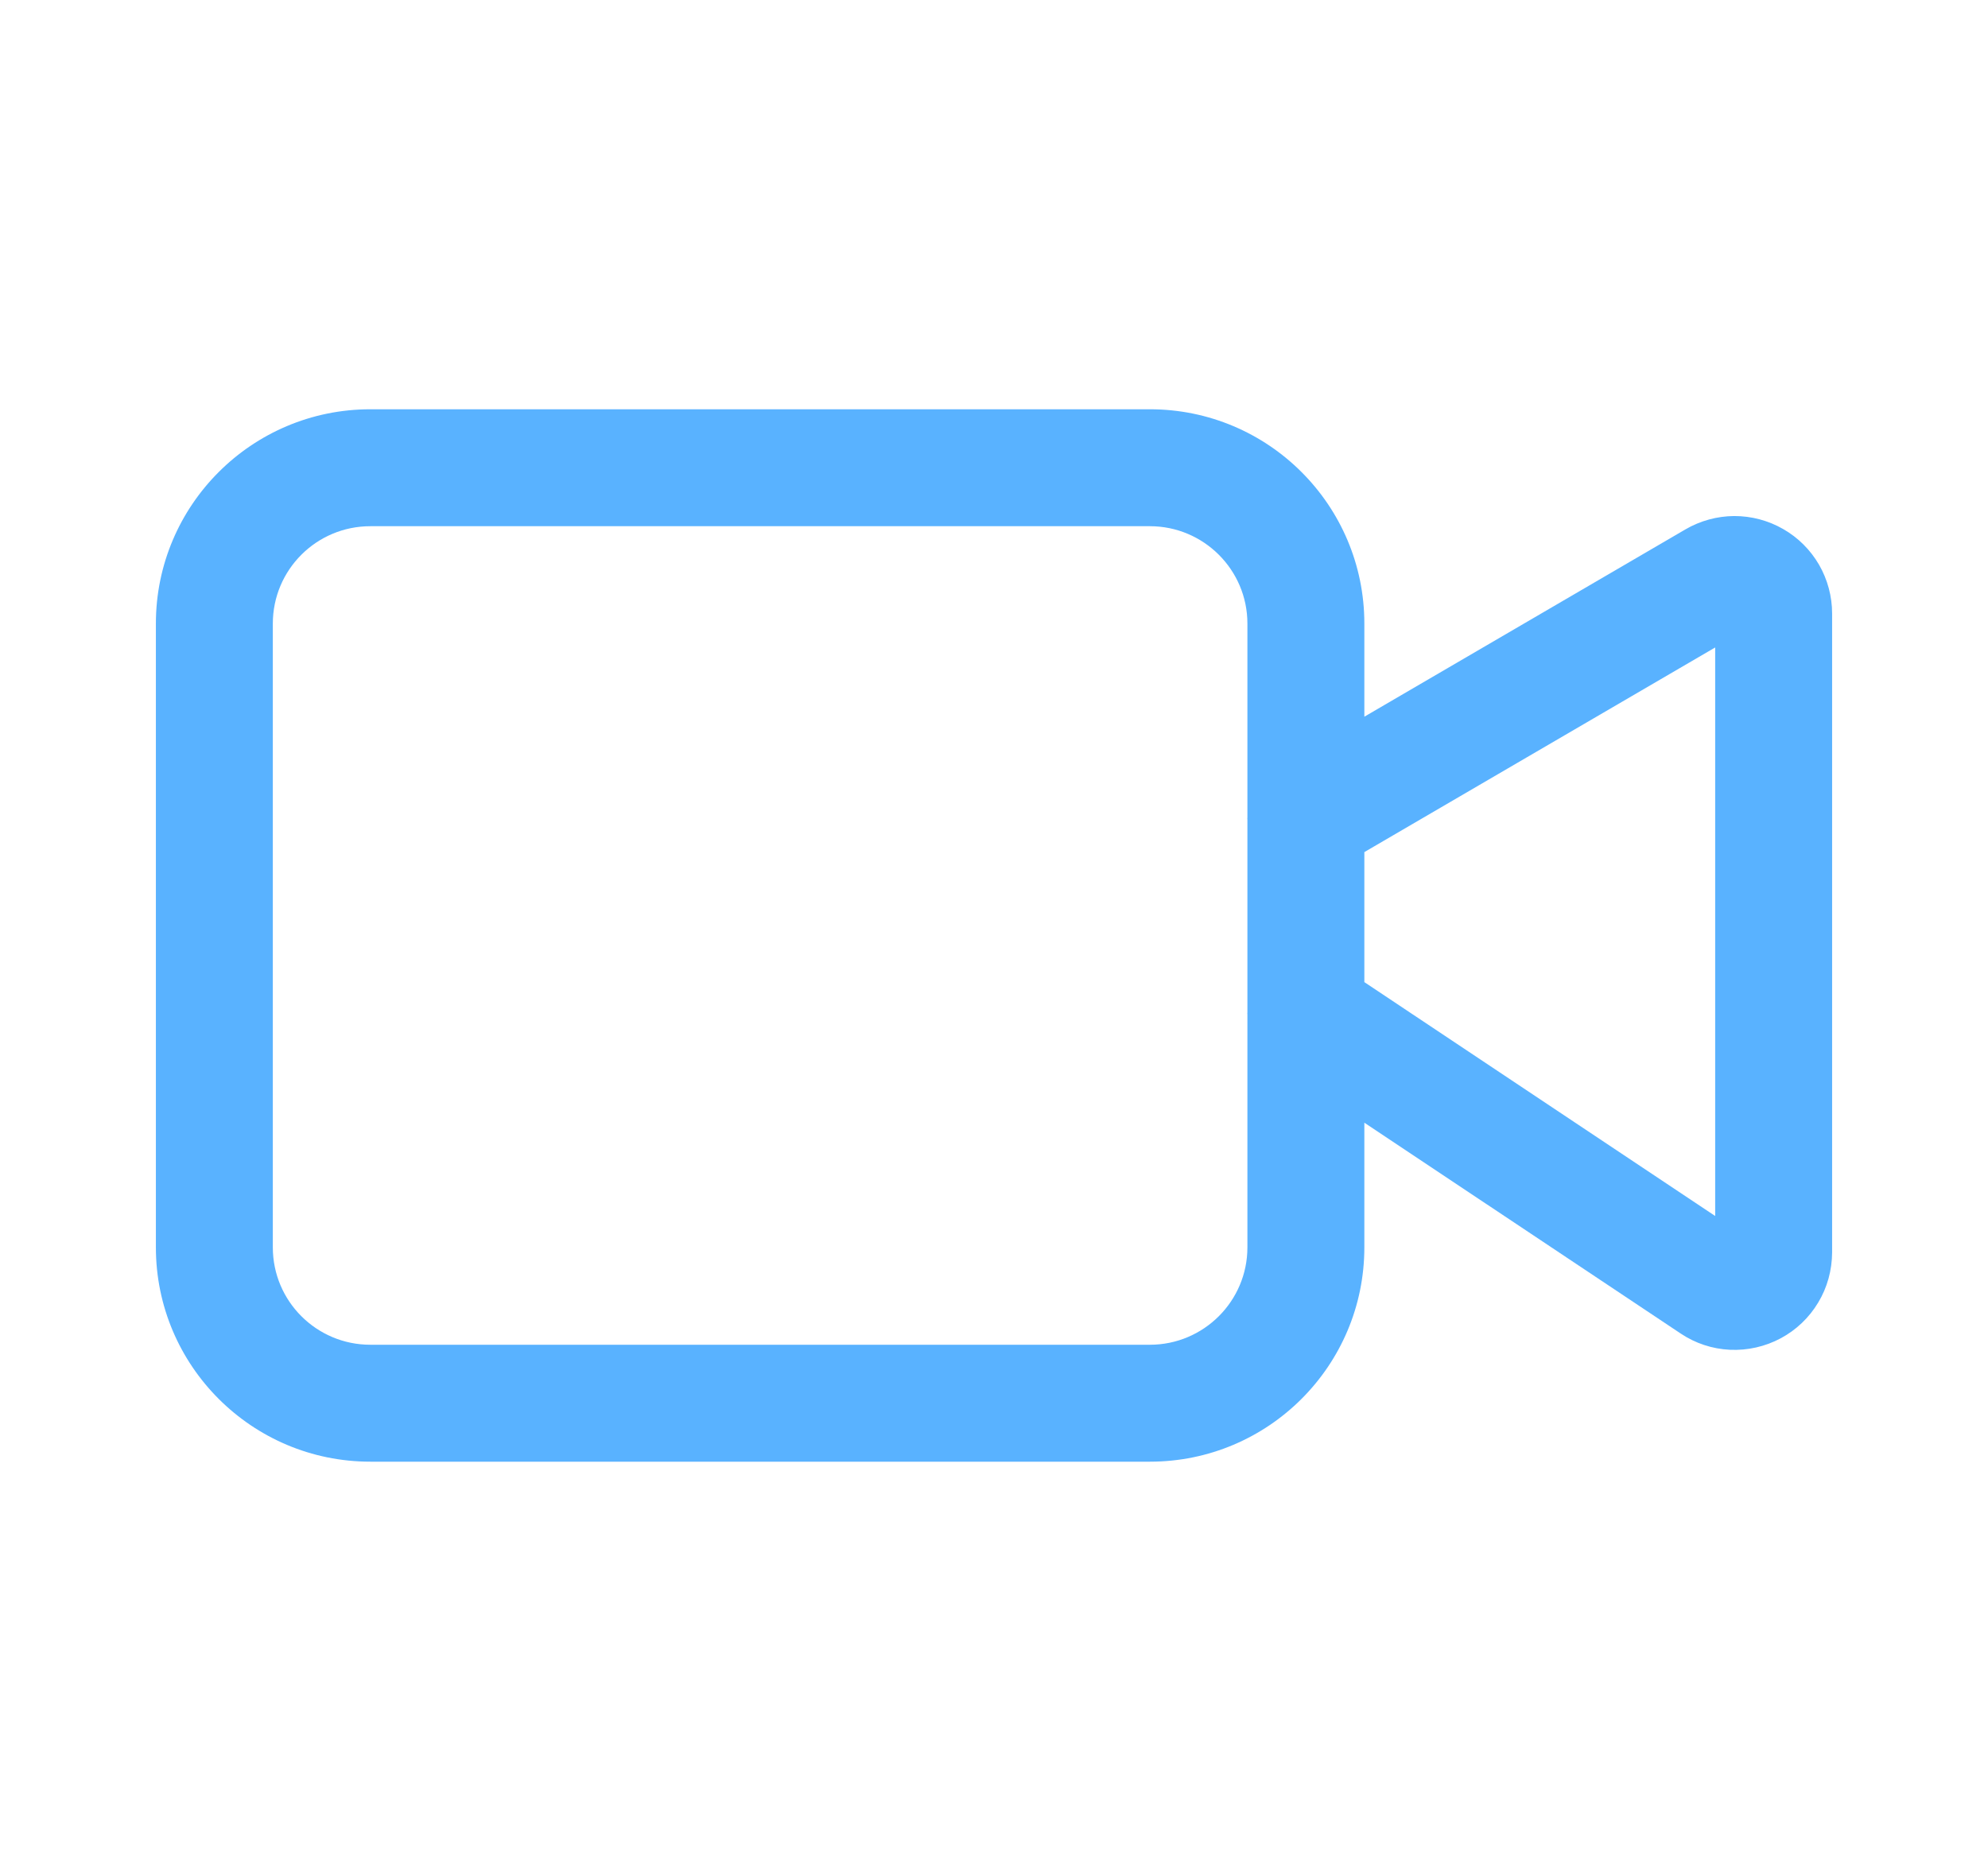
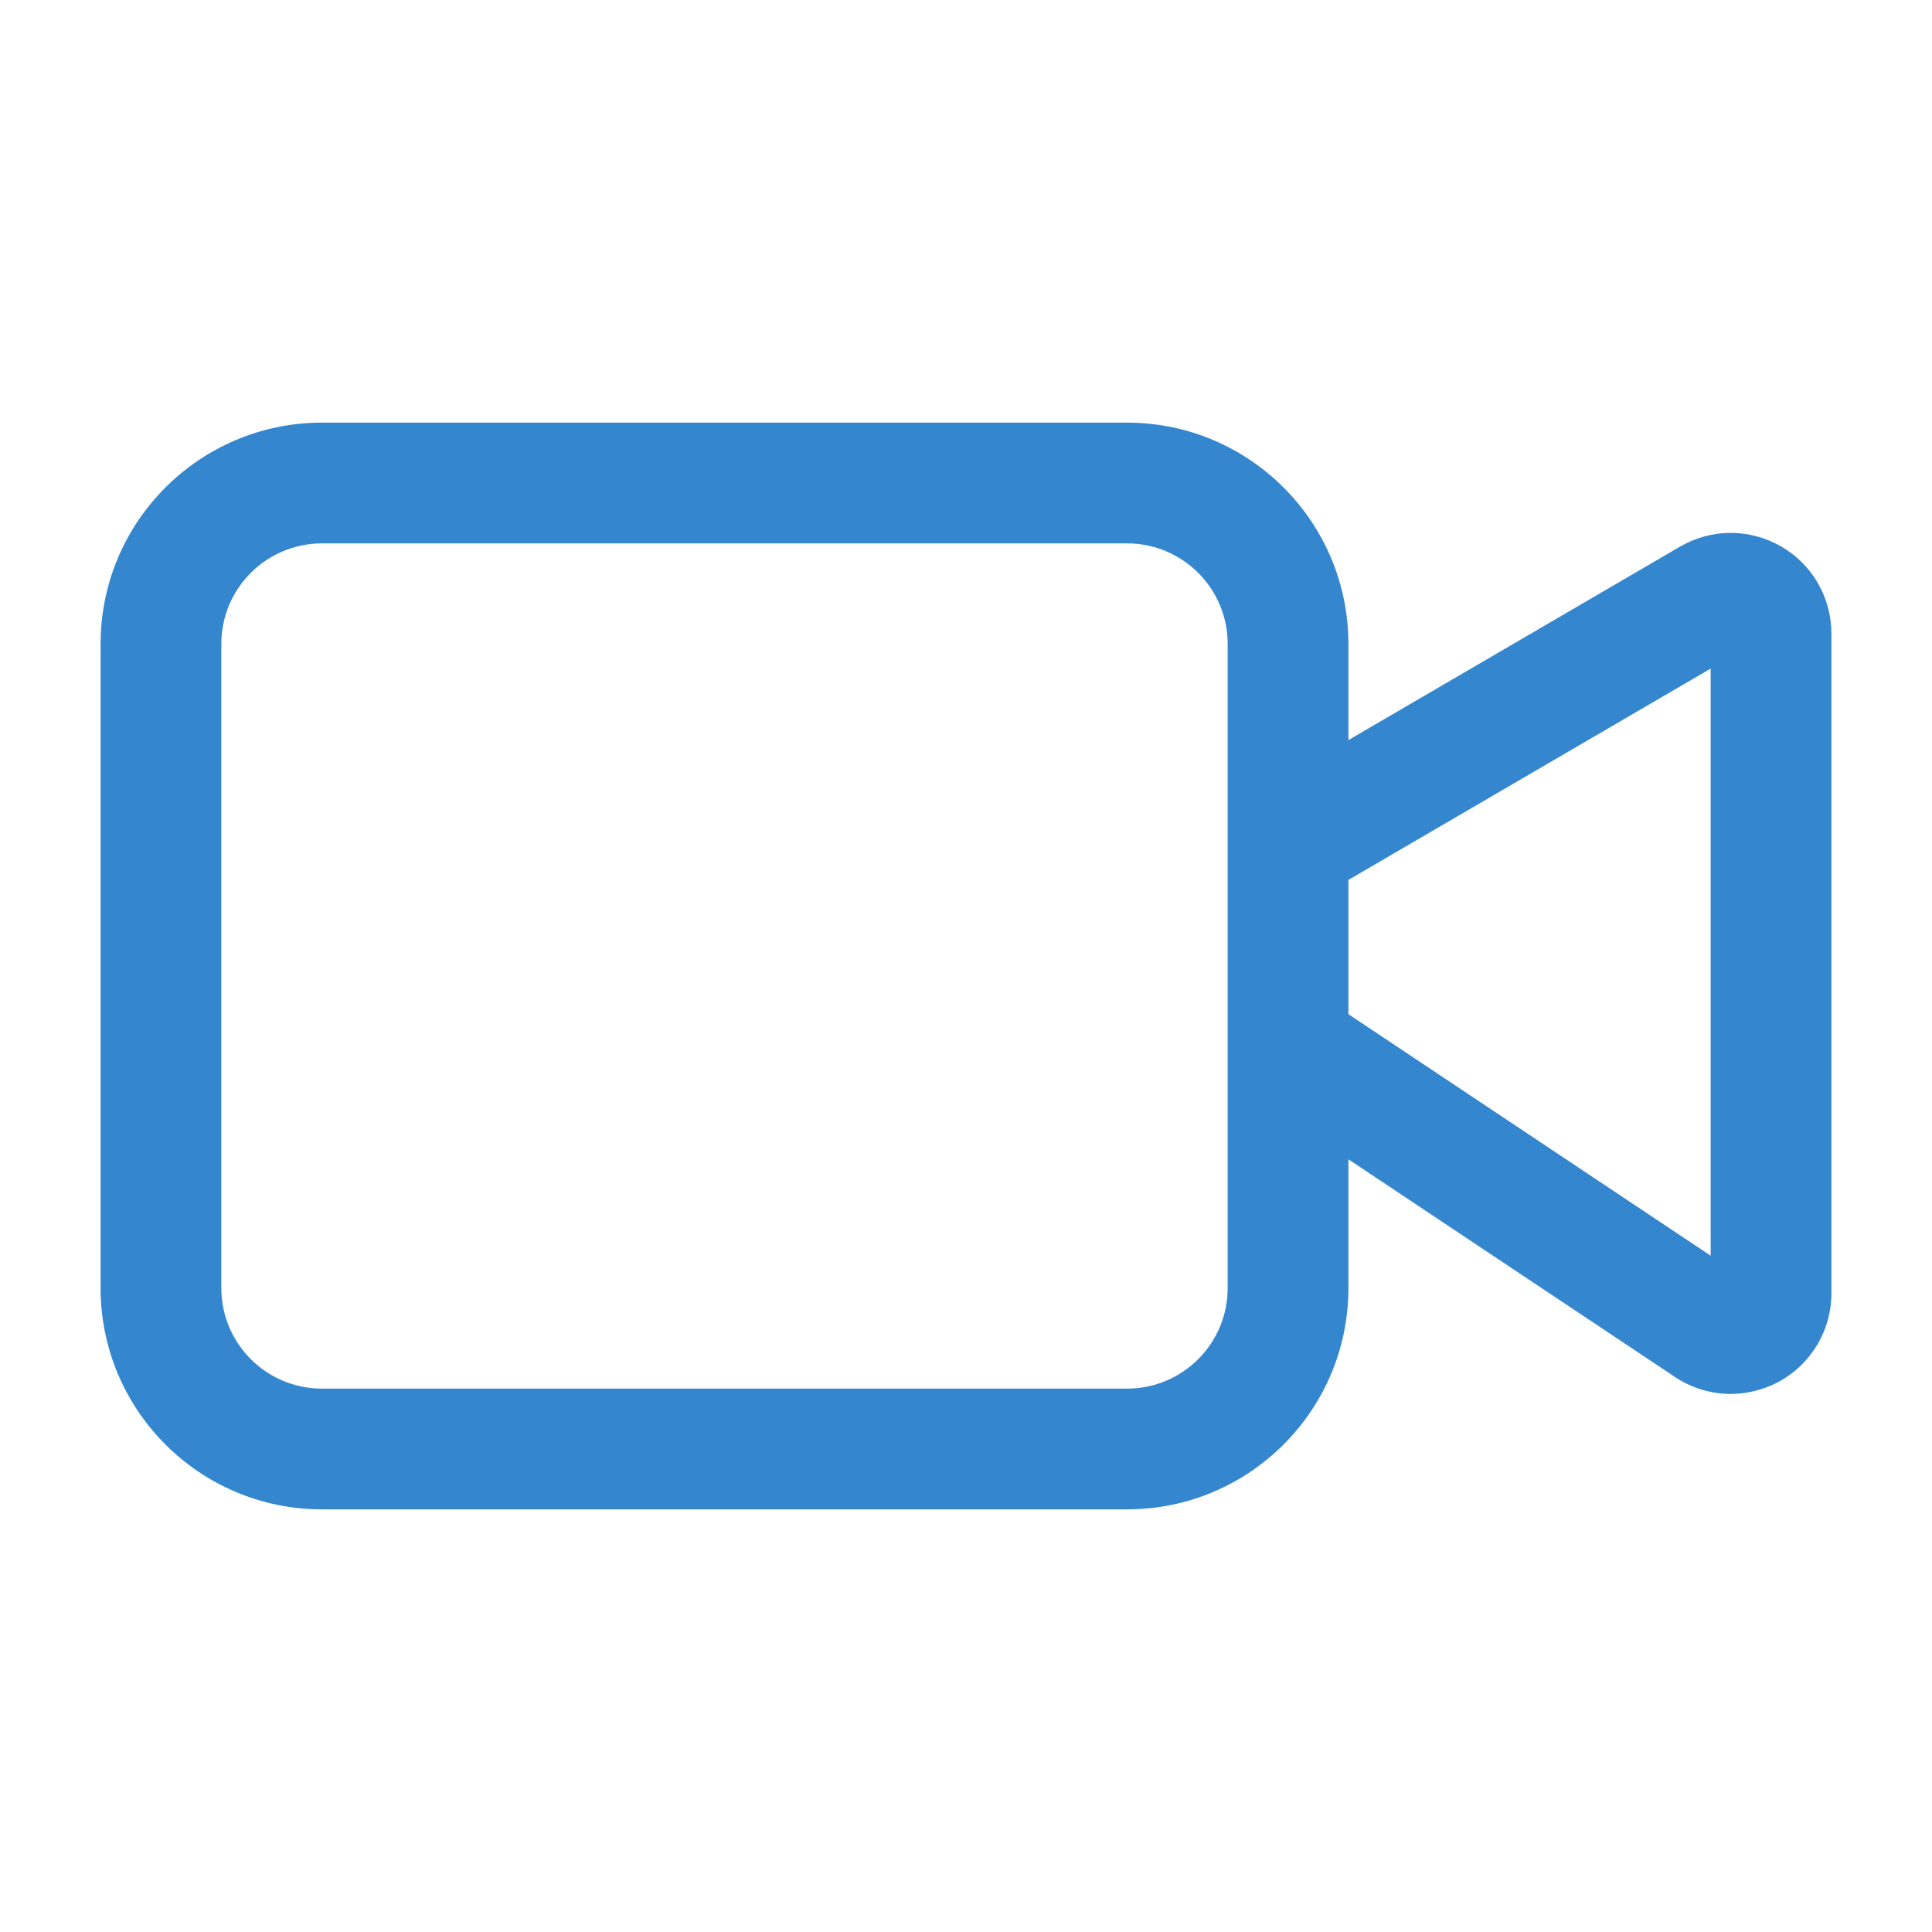
- <svg xmlns="http://www.w3.org/2000/svg" width="17" height="16" viewBox="0 0 17 16" fill="none">
-   <path fill-rule="evenodd" clip-rule="evenodd" d="M3.167 4.5C2.706 4.5 2.333 4.873 2.333 5.333V10.667C2.333 11.127 2.706 11.5 3.167 11.5H9.833C10.293 11.5 10.667 11.127 10.667 10.667V8.674C10.666 8.669 10.666 8.664 10.667 8.659V7.009C10.666 7.003 10.666 6.997 10.667 6.991V5.333C10.667 4.873 10.293 4.5 9.833 4.5H3.167ZM11.667 6.129V5.333C11.667 4.321 10.846 3.5 9.833 3.5H3.167C2.154 3.5 1.333 4.321 1.333 5.333V10.667C1.333 11.679 2.154 12.5 3.167 12.5H9.833C10.846 12.5 11.667 11.679 11.667 10.667V9.601L14.372 11.404C14.497 11.488 14.643 11.536 14.793 11.543C14.944 11.55 15.094 11.516 15.227 11.445C15.36 11.374 15.471 11.268 15.548 11.139C15.626 11.01 15.666 10.862 15.667 10.711V5.247C15.667 5.247 15.667 5.247 15.667 5.247C15.667 5.1 15.628 4.956 15.555 4.829C15.481 4.702 15.376 4.597 15.248 4.524C15.121 4.451 14.977 4.413 14.83 4.413C14.684 4.414 14.54 4.453 14.413 4.527L11.667 6.129ZM11.667 7.287V8.399L14.667 10.399V5.537L11.667 7.287Z" fill="#59B2FF" />
+ <svg xmlns="http://www.w3.org/2000/svg" width="16" height="16" viewBox="0 0 16 16" fill="none">
+   <path fill-rule="evenodd" clip-rule="evenodd" d="M2.667 4.5C2.206 4.5 1.833 4.873 1.833 5.333V10.667C1.833 11.127 2.206 11.5 2.667 11.5H9.333C9.794 11.5 10.167 11.127 10.167 10.667V8.674C10.167 8.669 10.167 8.664 10.167 8.659V7.009C10.167 7.003 10.167 6.997 10.167 6.991V5.333C10.167 4.873 9.794 4.5 9.333 4.5H2.667ZM11.167 6.129V5.333C11.167 4.321 10.346 3.5 9.333 3.5H2.667C1.654 3.5 0.833 4.321 0.833 5.333V10.667C0.833 11.679 1.654 12.5 2.667 12.5H9.333C10.346 12.5 11.167 11.679 11.167 10.667V9.601L13.872 11.404C13.997 11.488 14.143 11.536 14.294 11.543C14.444 11.55 14.594 11.516 14.727 11.445C14.86 11.374 14.971 11.268 15.048 11.139C15.126 11.01 15.167 10.862 15.167 10.711V5.247C15.167 5.247 15.167 5.247 15.167 5.247C15.167 5.1 15.128 4.956 15.055 4.829C14.981 4.702 14.876 4.597 14.748 4.524C14.621 4.451 14.477 4.413 14.331 4.413C14.184 4.414 14.04 4.453 13.913 4.527L11.167 6.129ZM11.167 7.287V8.399L14.167 10.399V5.537L11.167 7.287Z" fill="#3487CF" />
</svg>
